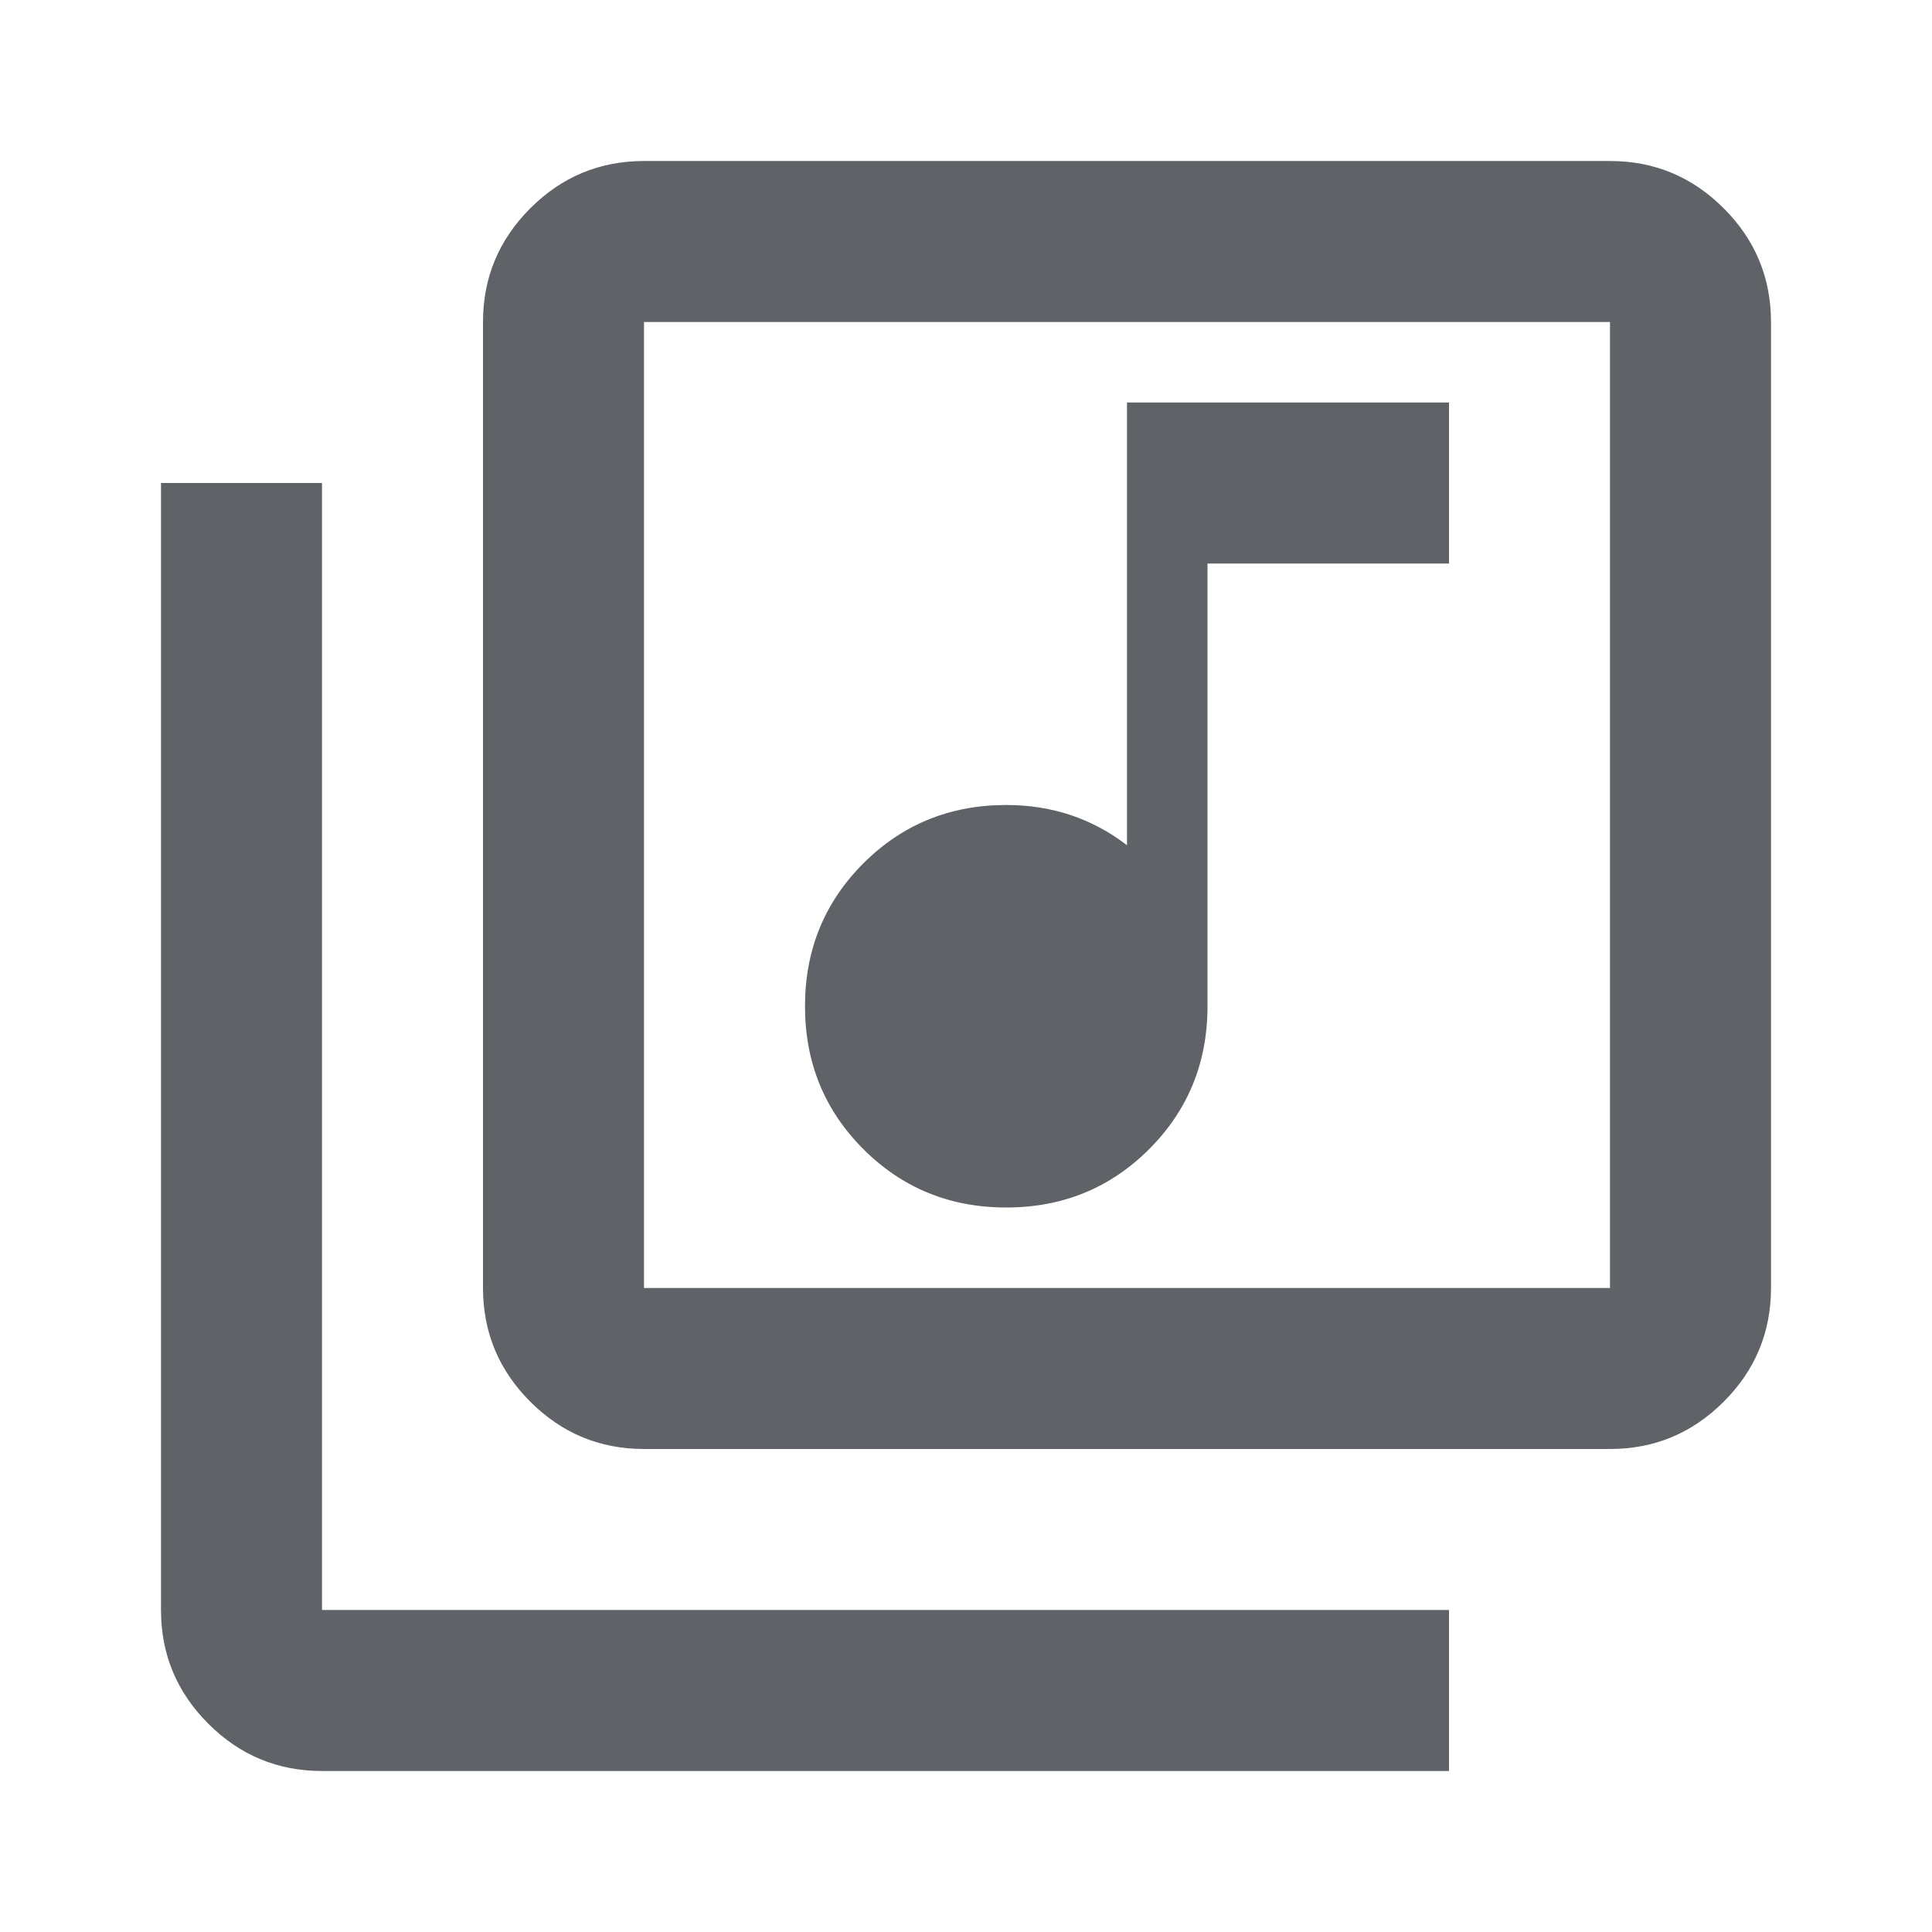
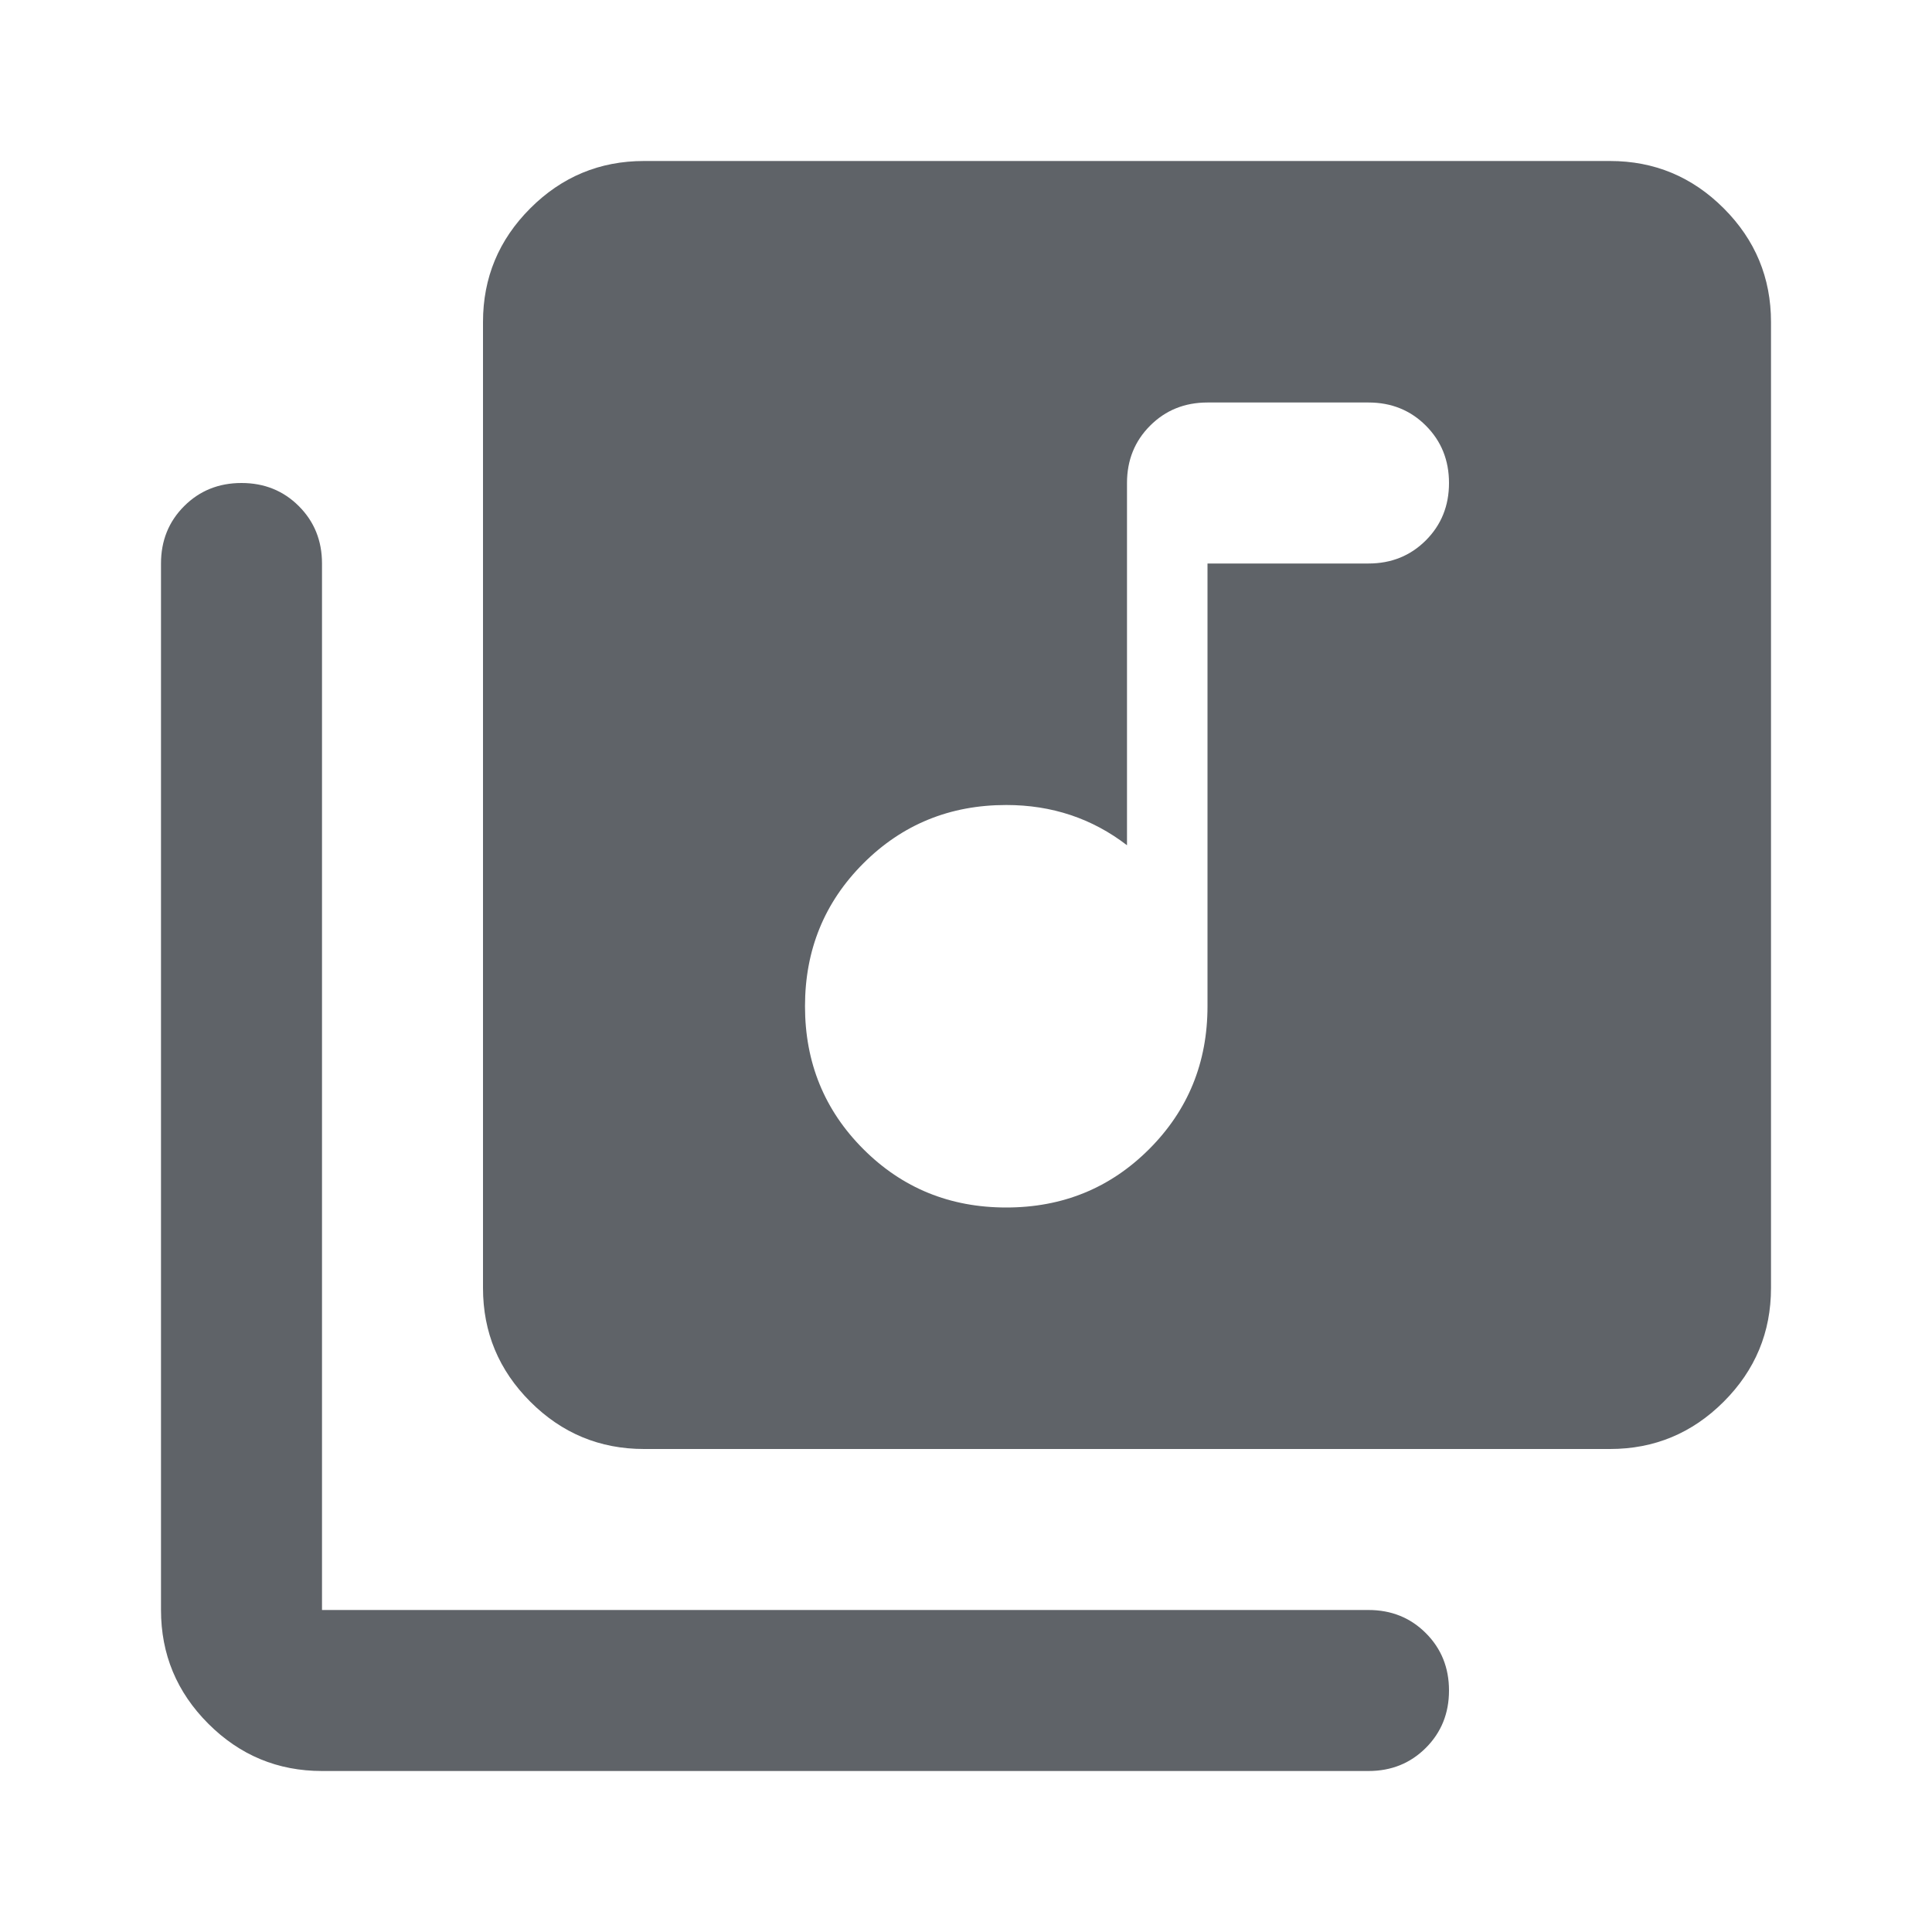
<svg xmlns="http://www.w3.org/2000/svg" height="24px" viewBox="0 -960 960 960" width="24px" fill="#5f6368">
-   <path d="M500-360q42 0 71-29t29-71v-220h120v-80H560v220q-13-10-28-15t-32-5q-42 0-71 29t-29 71q0 42 29 71t71 29ZM320-240q-33 0-56.5-23.5T240-320v-480q0-33 23.5-56.5T320-880h480q33 0 56.5 23.5T880-800v480q0 33-23.5 56.5T800-240H320Zm0-80h480v-480H320v480ZM160-80q-33 0-56.5-23.5T80-160v-560h80v560h560v80H160Zm160-720v480-480Z" />
+   <path d="M500-360q42 0 71-29t29-71v-220h80q17 0 28.5-11.5T720-720q0-17-11.5-28.5T680-760h-80q-17 0-28.5 11.5T560-720v180q-13-10-28-15t-32-5q-42 0-71 29t-29 71q0 42 29 71t71 29ZM320-240q-33 0-56.5-23.5T240-320v-480q0-33 23.5-56.5T320-880h480q33 0 56.5 23.5T880-800v480q0 33-23.5 56.5T800-240H320ZM160-80q-33 0-56.5-23.5T80-160v-520q0-17 11.5-28.5T120-720q17 0 28.5 11.5T160-680v520h520q17 0 28.5 11.5T720-120q0 17-11.5 28.5T680-80H160Z" />
</svg>
